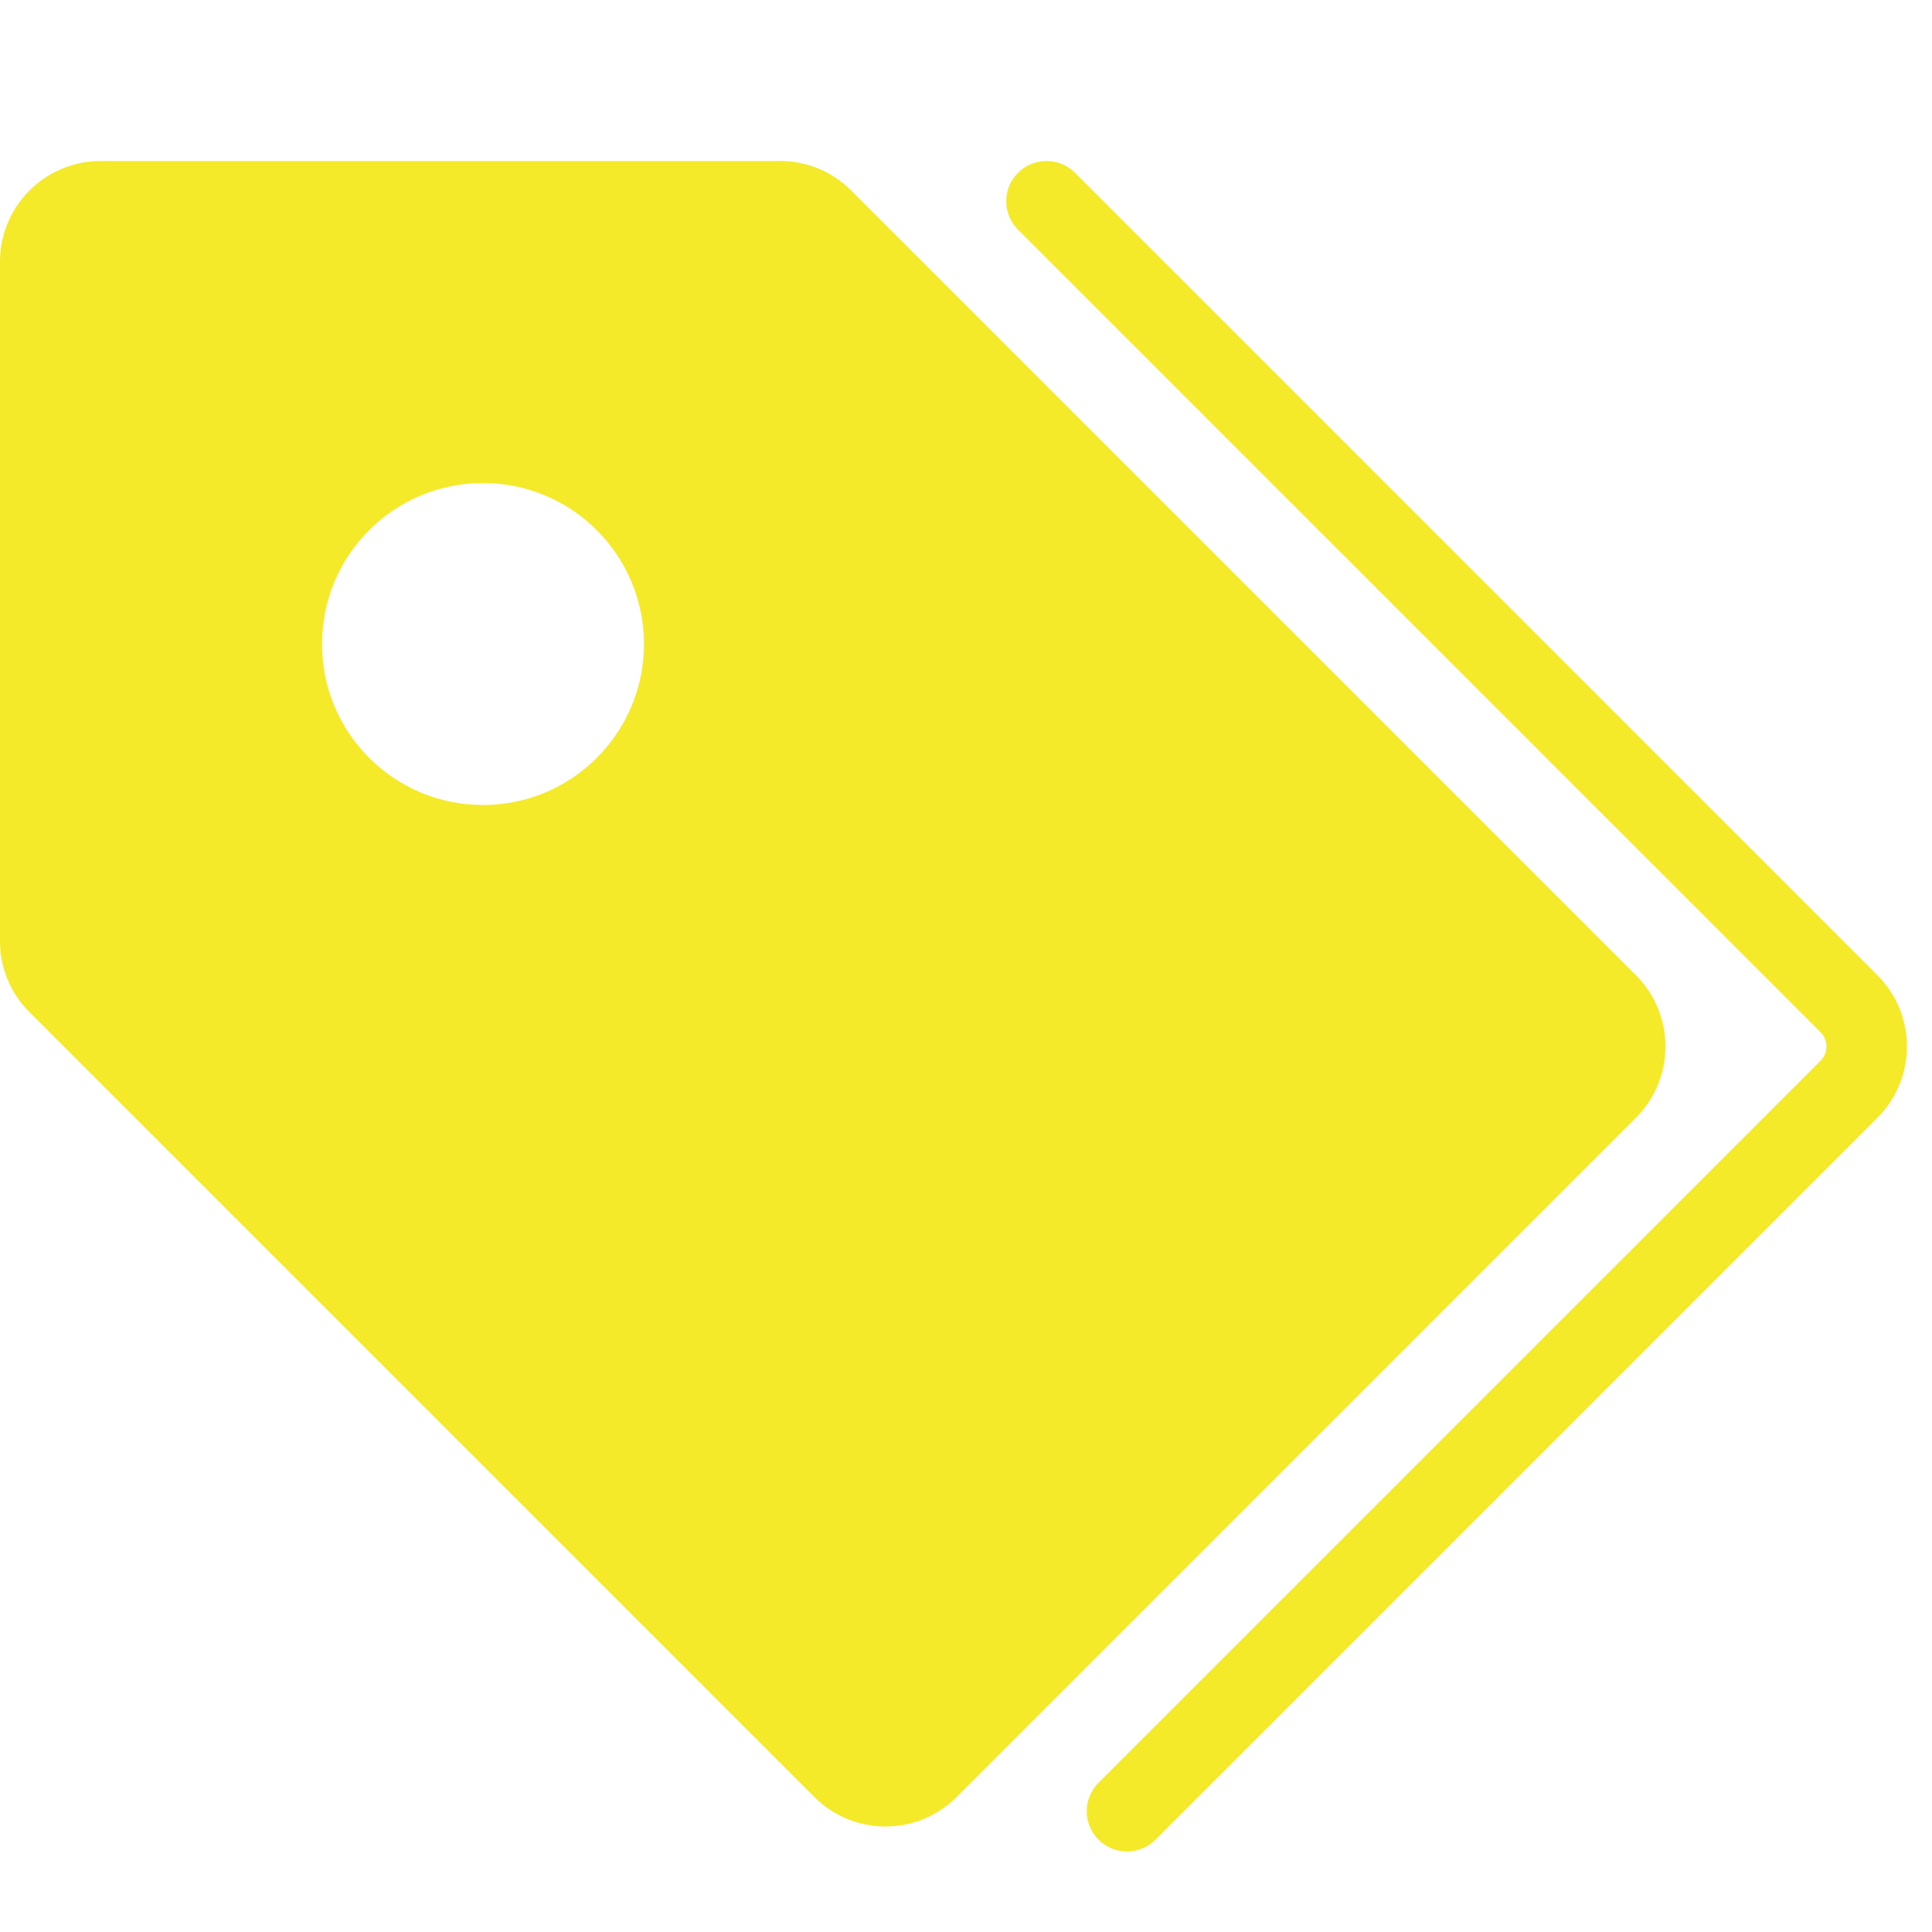
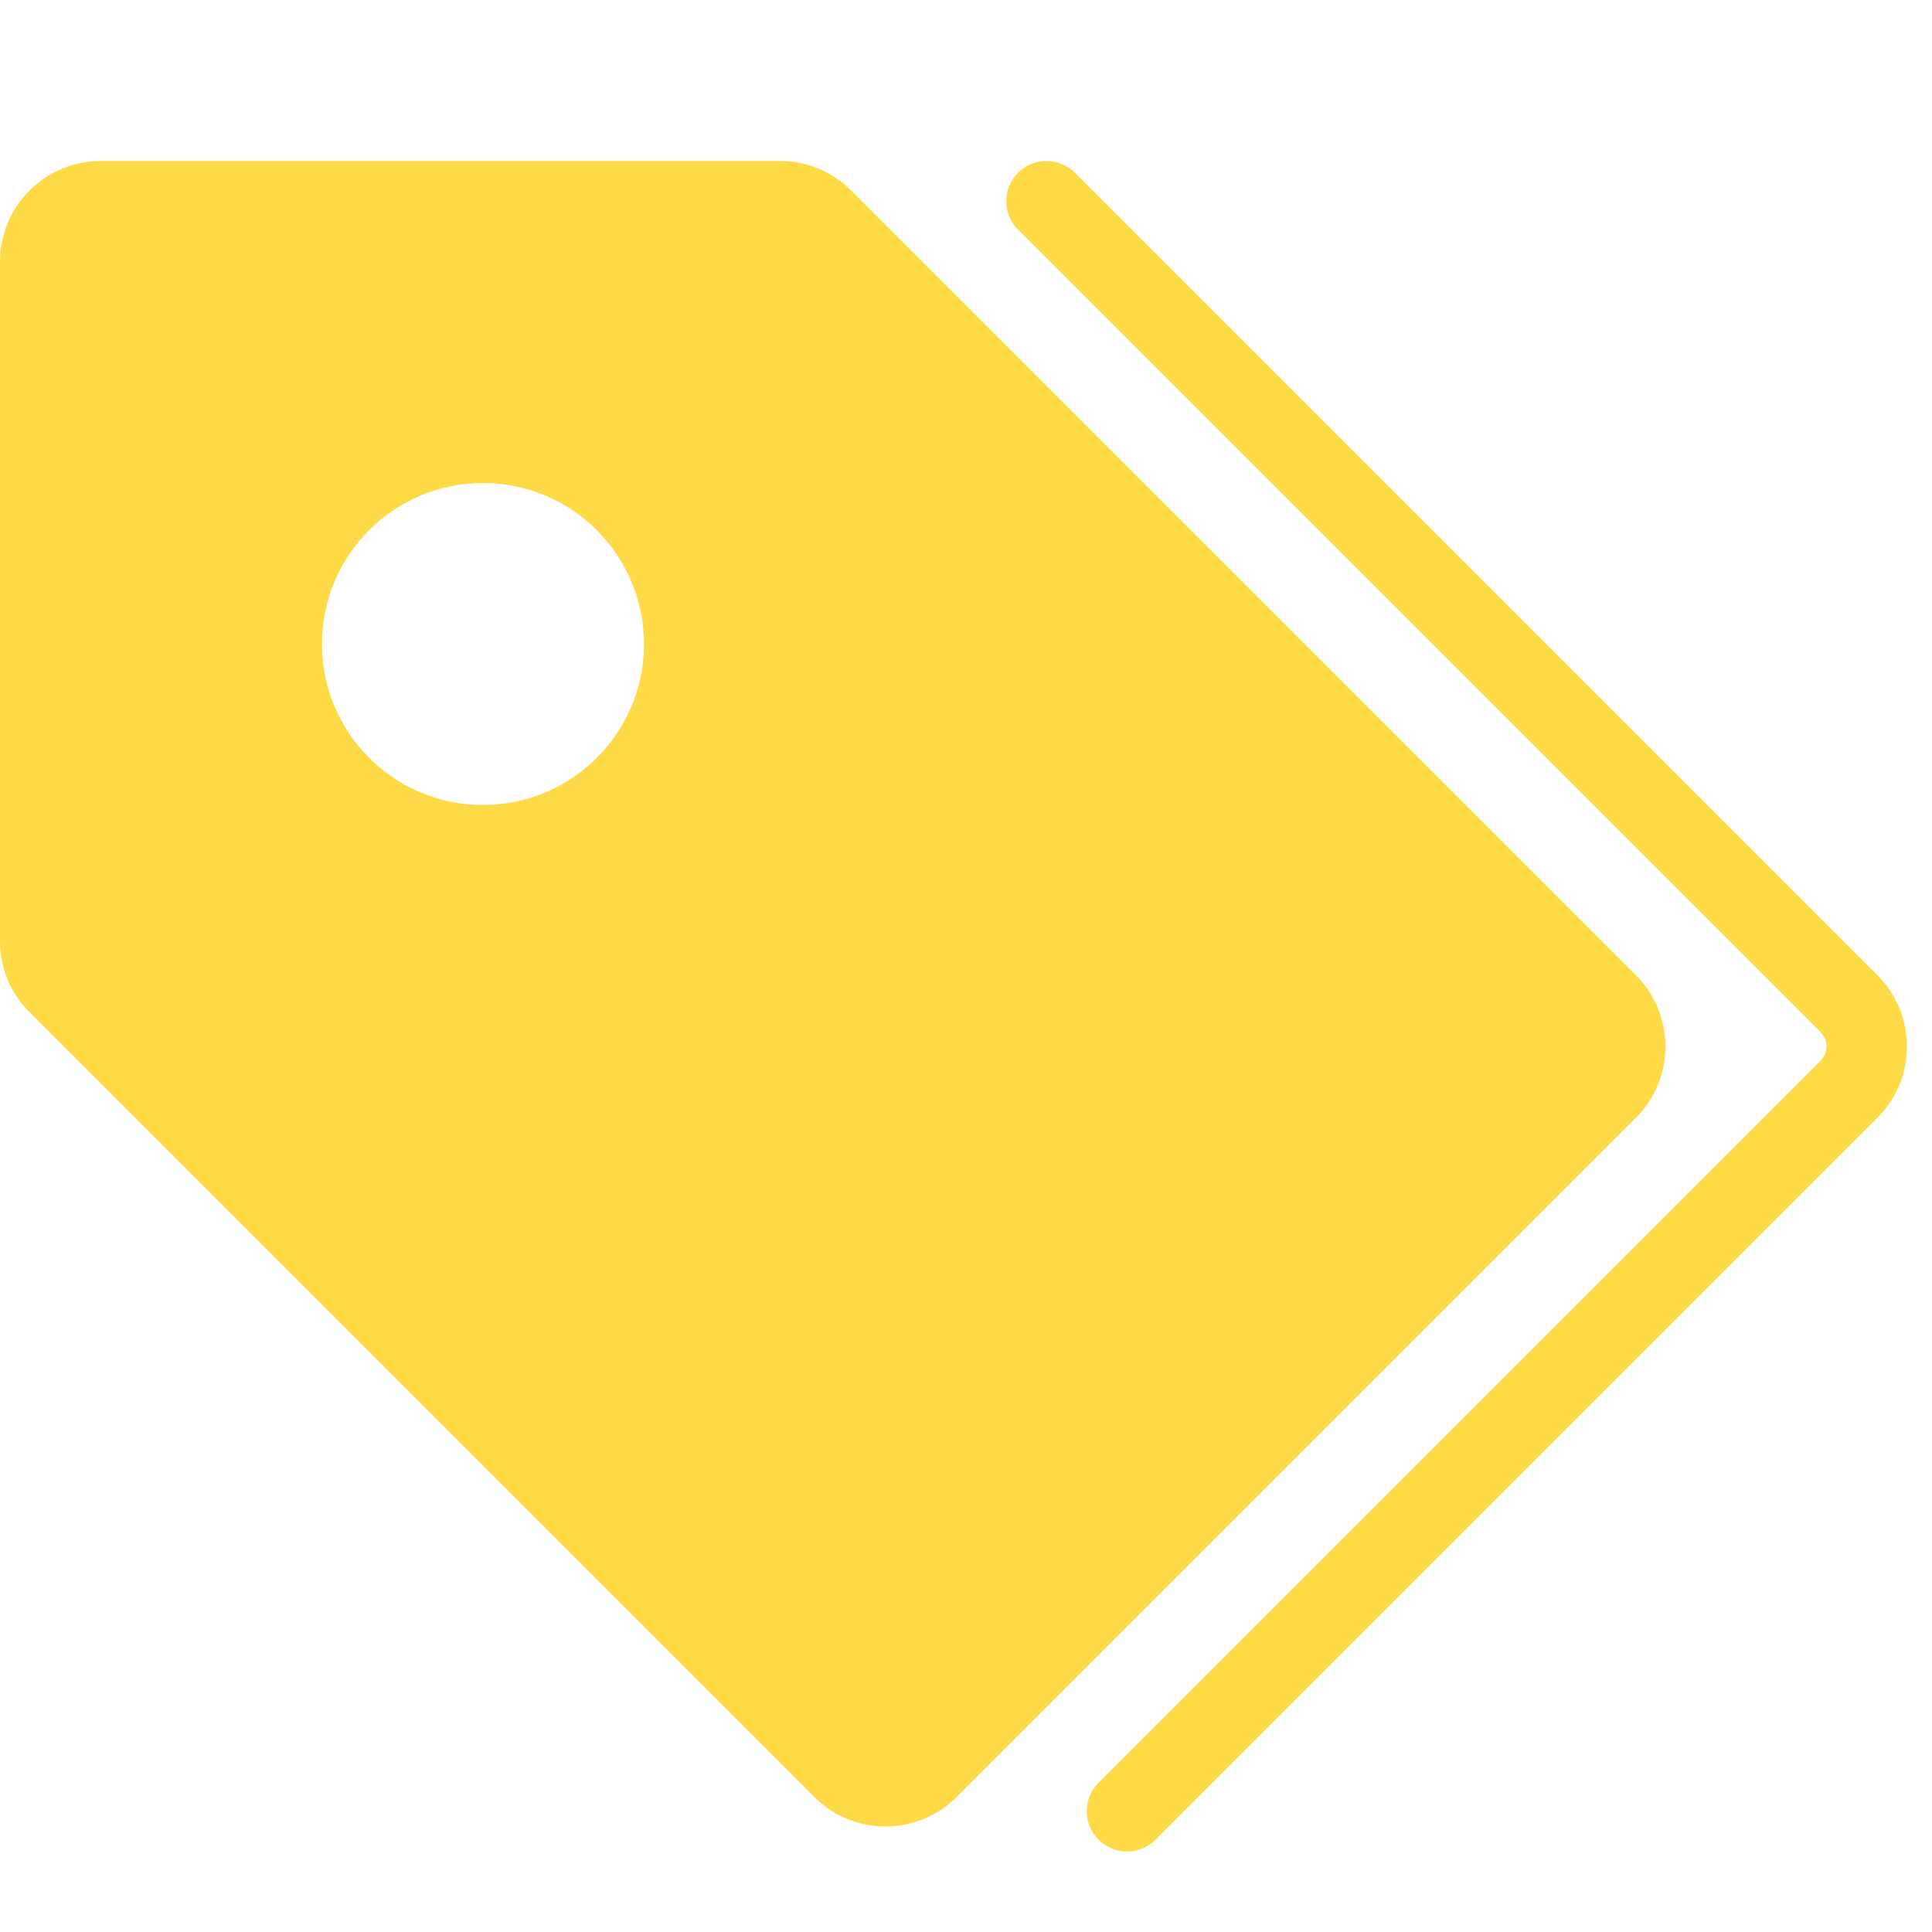
<svg xmlns="http://www.w3.org/2000/svg" t="1686504764739" class="icon" viewBox="0 0 1024 1024" version="1.1" p-id="8796" width="200" height="200">
-   <path d="M867.127 516.953l-416-416A52.987 52.987 0 0 0 413.414 85.333H53.334a53.393 53.393 0 0 0-53.333 53.333v360.08a52.987 52.987 0 0 0 15.62 37.713l416 416a53.333 53.333 0 0 0 75.427 0l360.08-360.08a53.4 53.4 0 0 0 0-75.427zM341.334 341.333a85.333 85.333 0 1 1-85.333-85.333 85.427 85.427 0 0 1 85.333 85.333z m653.793 251.047l-382.707 382.707a21.333 21.333 0 0 1-30.173-30.173l382.707-382.707a10.667 10.667 0 0 0 0-15.08L539.58 121.753a21.333 21.333 0 0 1 30.173-30.173l425.373 425.373a53.4 53.4 0 0 1 0 75.427z" fill="#f4ea2a" p-id="8797" />
+   <path d="M867.127 516.953l-416-416A52.987 52.987 0 0 0 413.414 85.333H53.334a53.393 53.393 0 0 0-53.333 53.333v360.08a52.987 52.987 0 0 0 15.62 37.713l416 416a53.333 53.333 0 0 0 75.427 0l360.08-360.08a53.4 53.4 0 0 0 0-75.427zM341.334 341.333a85.333 85.333 0 1 1-85.333-85.333 85.427 85.427 0 0 1 85.333 85.333z m653.793 251.047l-382.707 382.707a21.333 21.333 0 0 1-30.173-30.173l382.707-382.707a10.667 10.667 0 0 0 0-15.08L539.58 121.753a21.333 21.333 0 0 1 30.173-30.173l425.373 425.373a53.4 53.4 0 0 1 0 75.427z" fill="#ffda47" p-id="8797" />
</svg>
